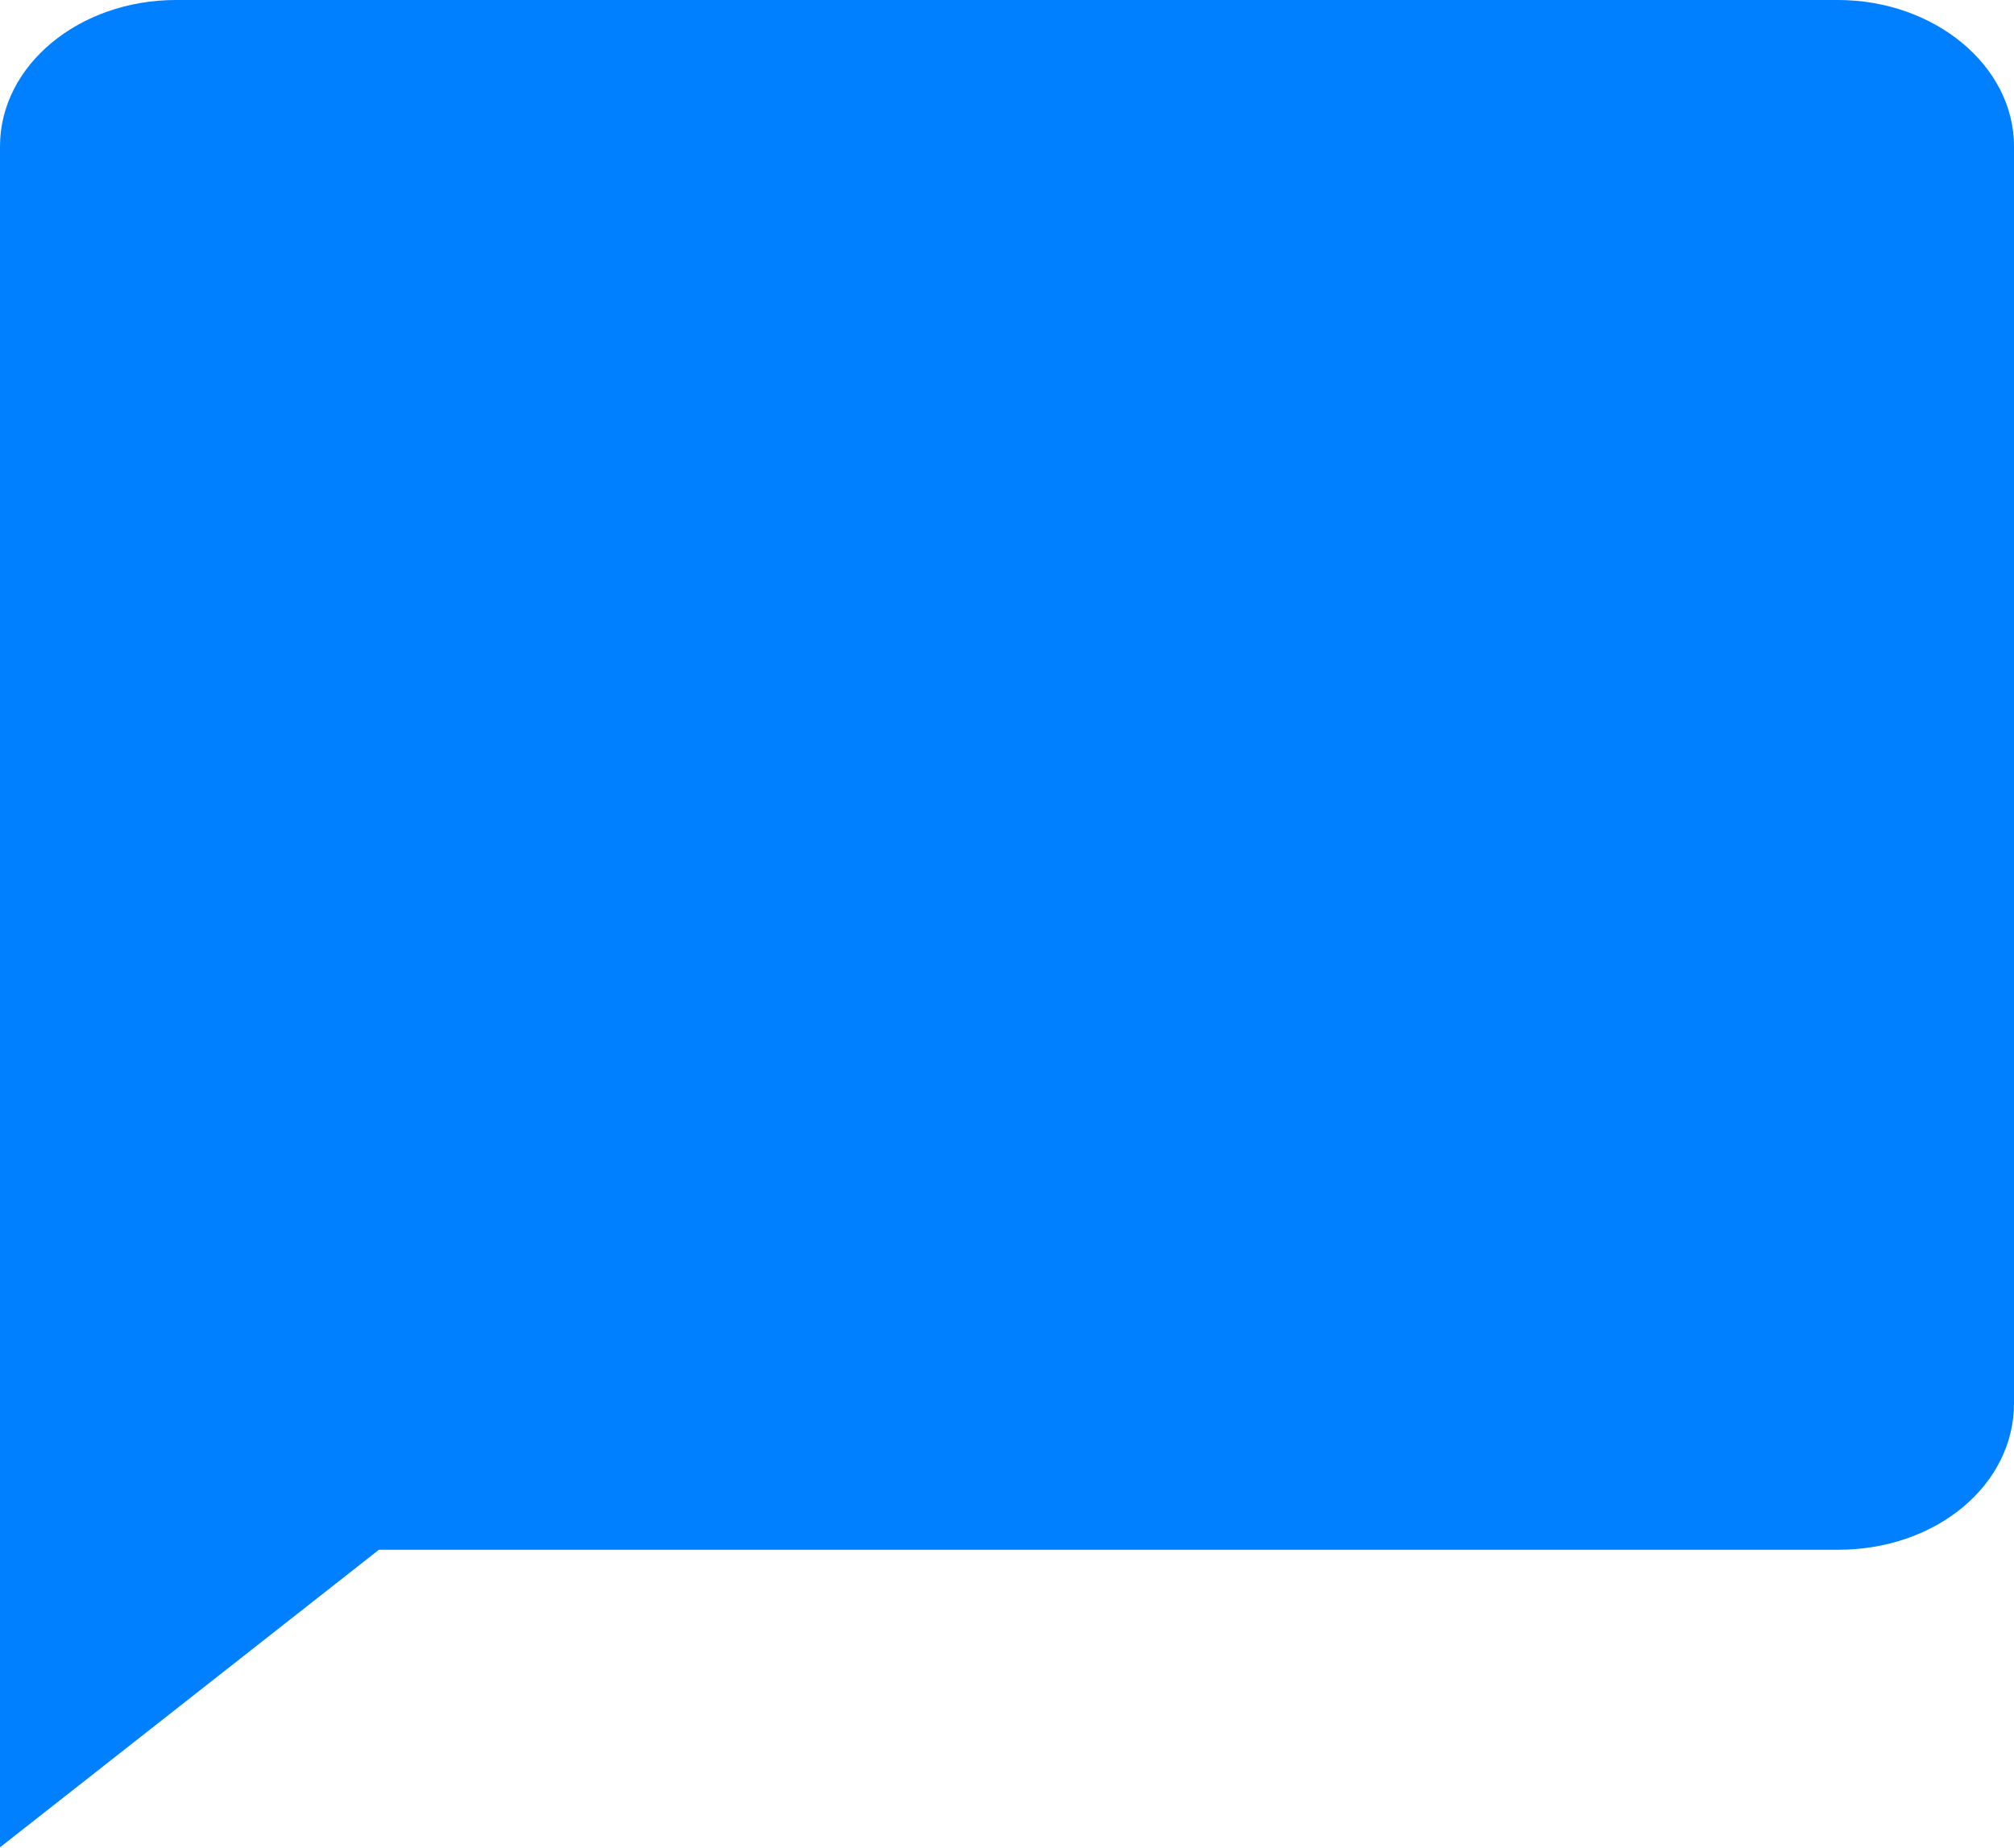
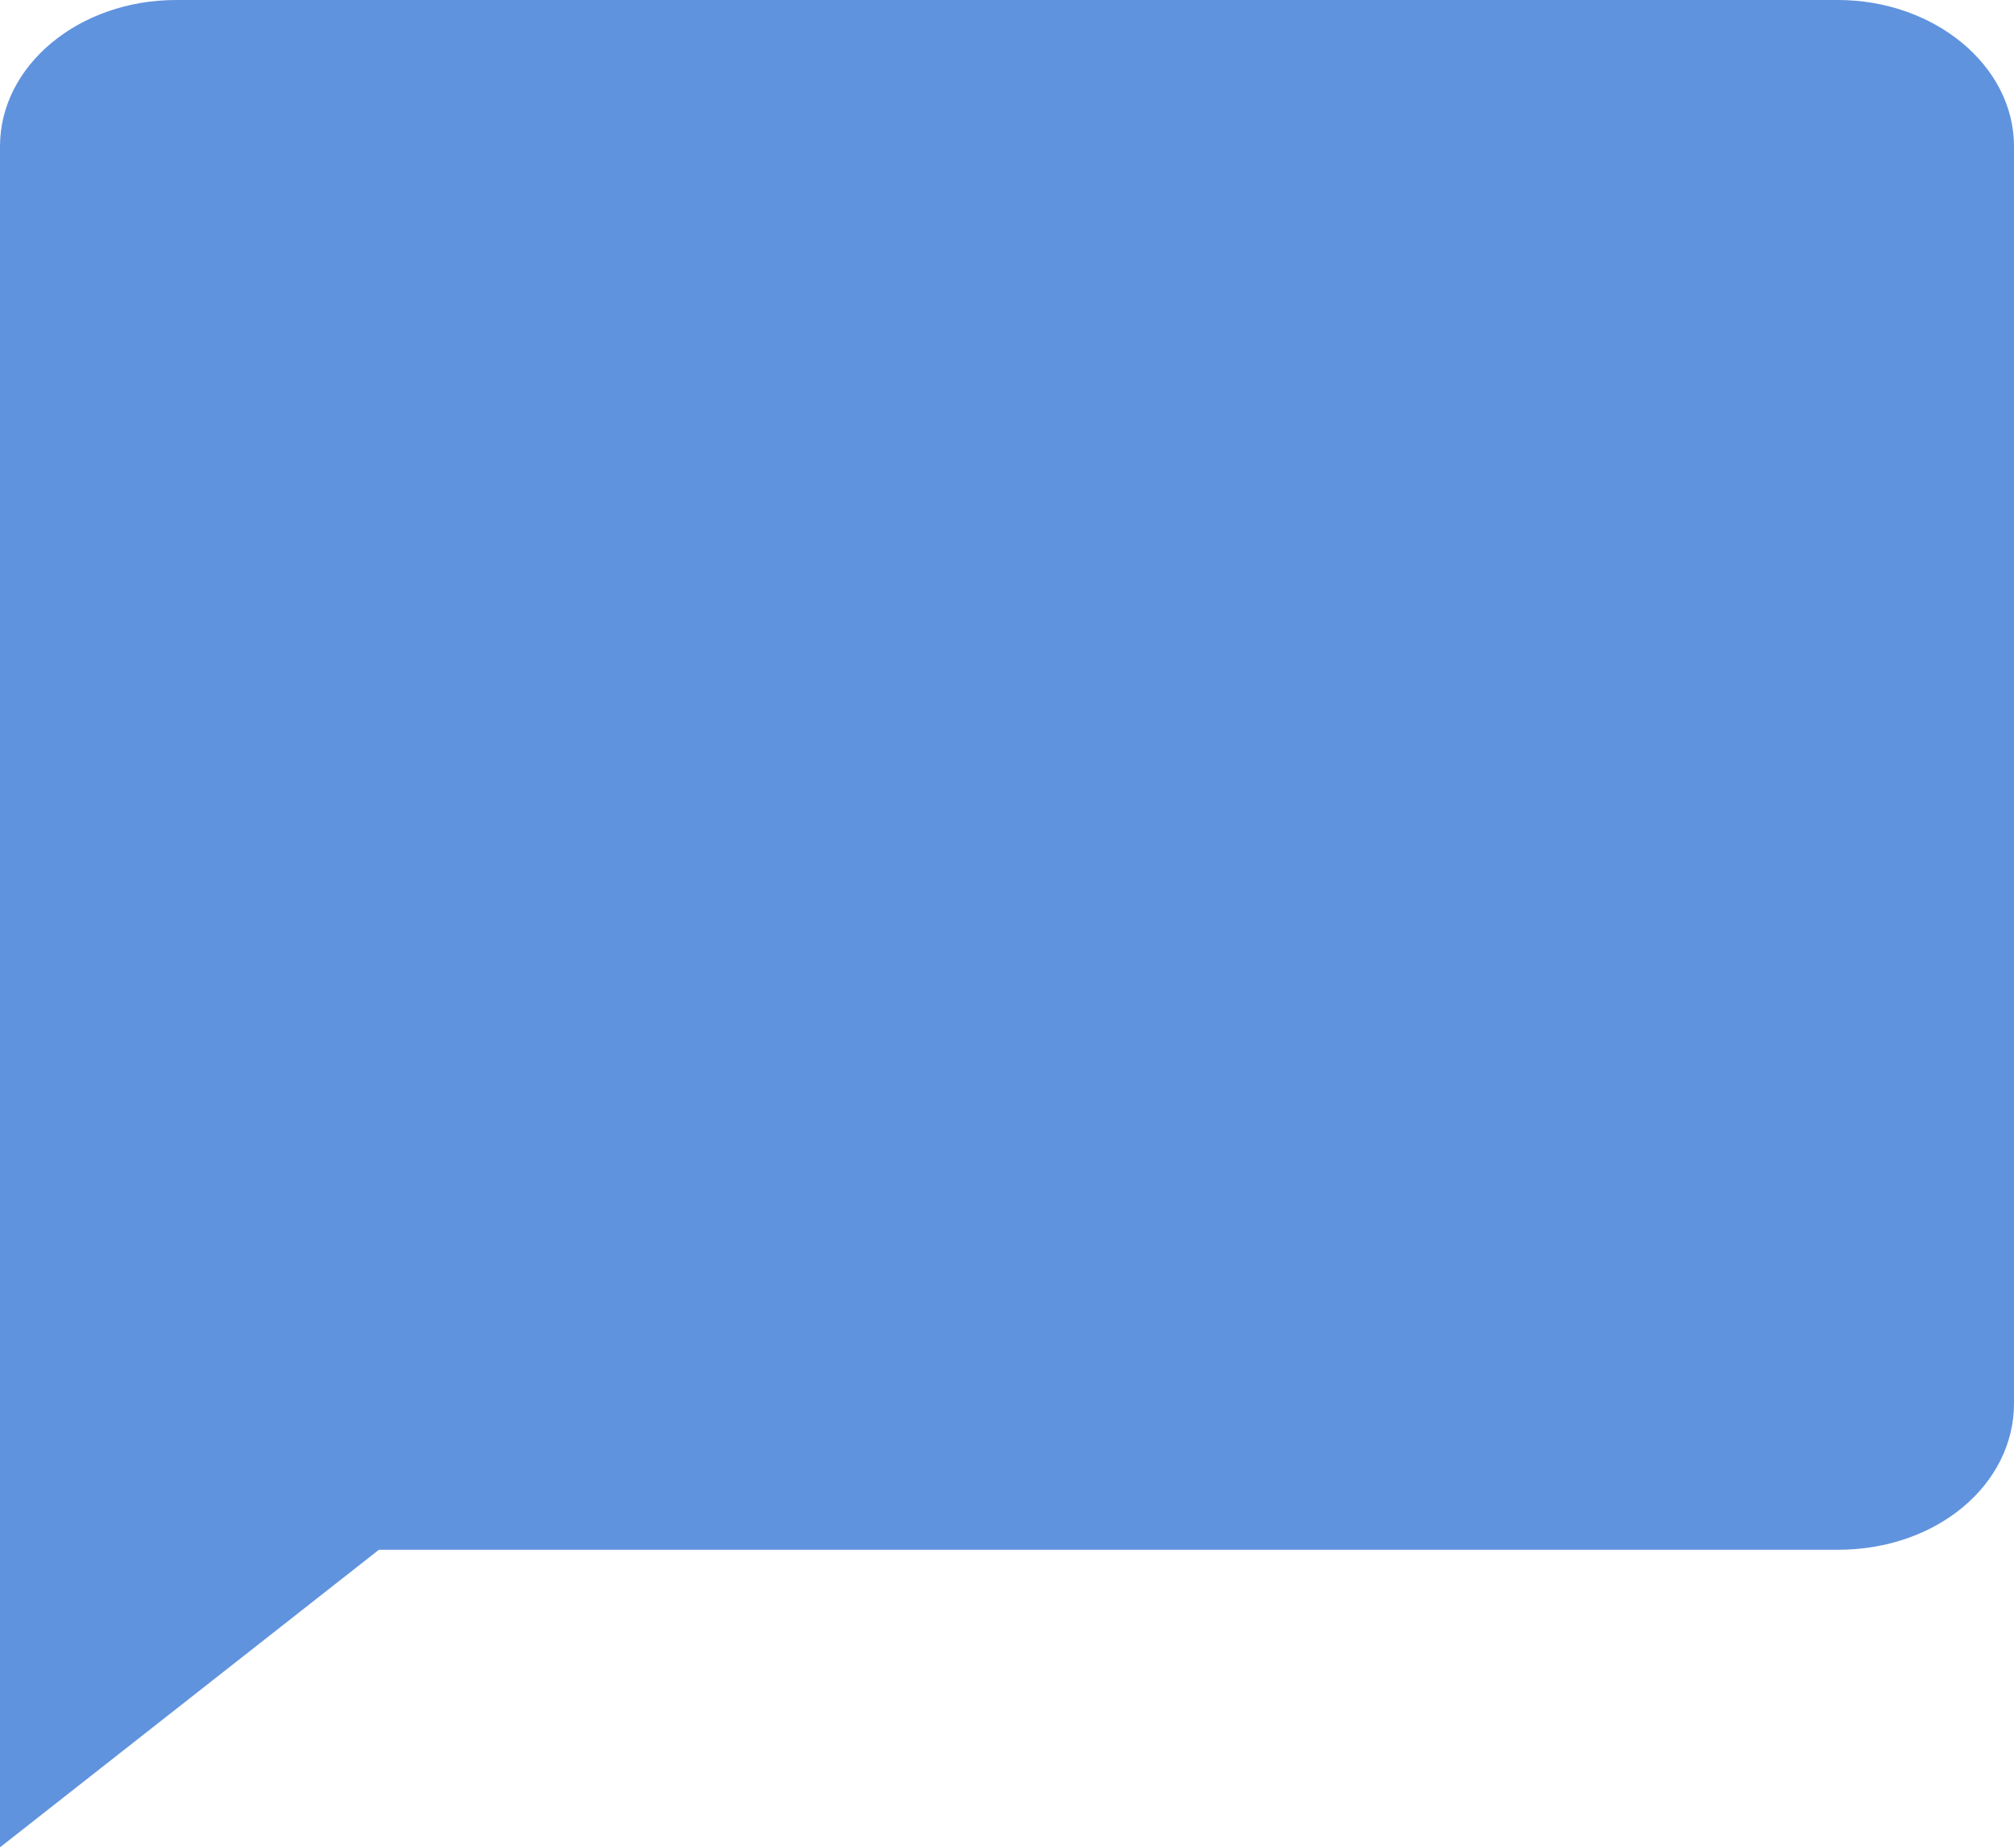
<svg xmlns="http://www.w3.org/2000/svg" viewBox="0 0 40.61 37.25">
  <defs>
-     <style>.cls-1{fill:#0080fe;}</style>
+     <style>.cls-1{fill:#6093DE;}</style>
  </defs>
  <g id="Layer_2" data-name="Layer 2">
    <g id="WebsiteForms_copy" data-name="WebsiteForms copy">
      <path class="cls-1" d="M37.06,0H3.55C1.59,0,0,1.32,0,2.95V37.25l7.64-6H37.06c2,0,3.55-1.32,3.55-2.95V2.95C40.61,1.32,39,0,37.06,0Z" />
    </g>
  </g>
</svg>
